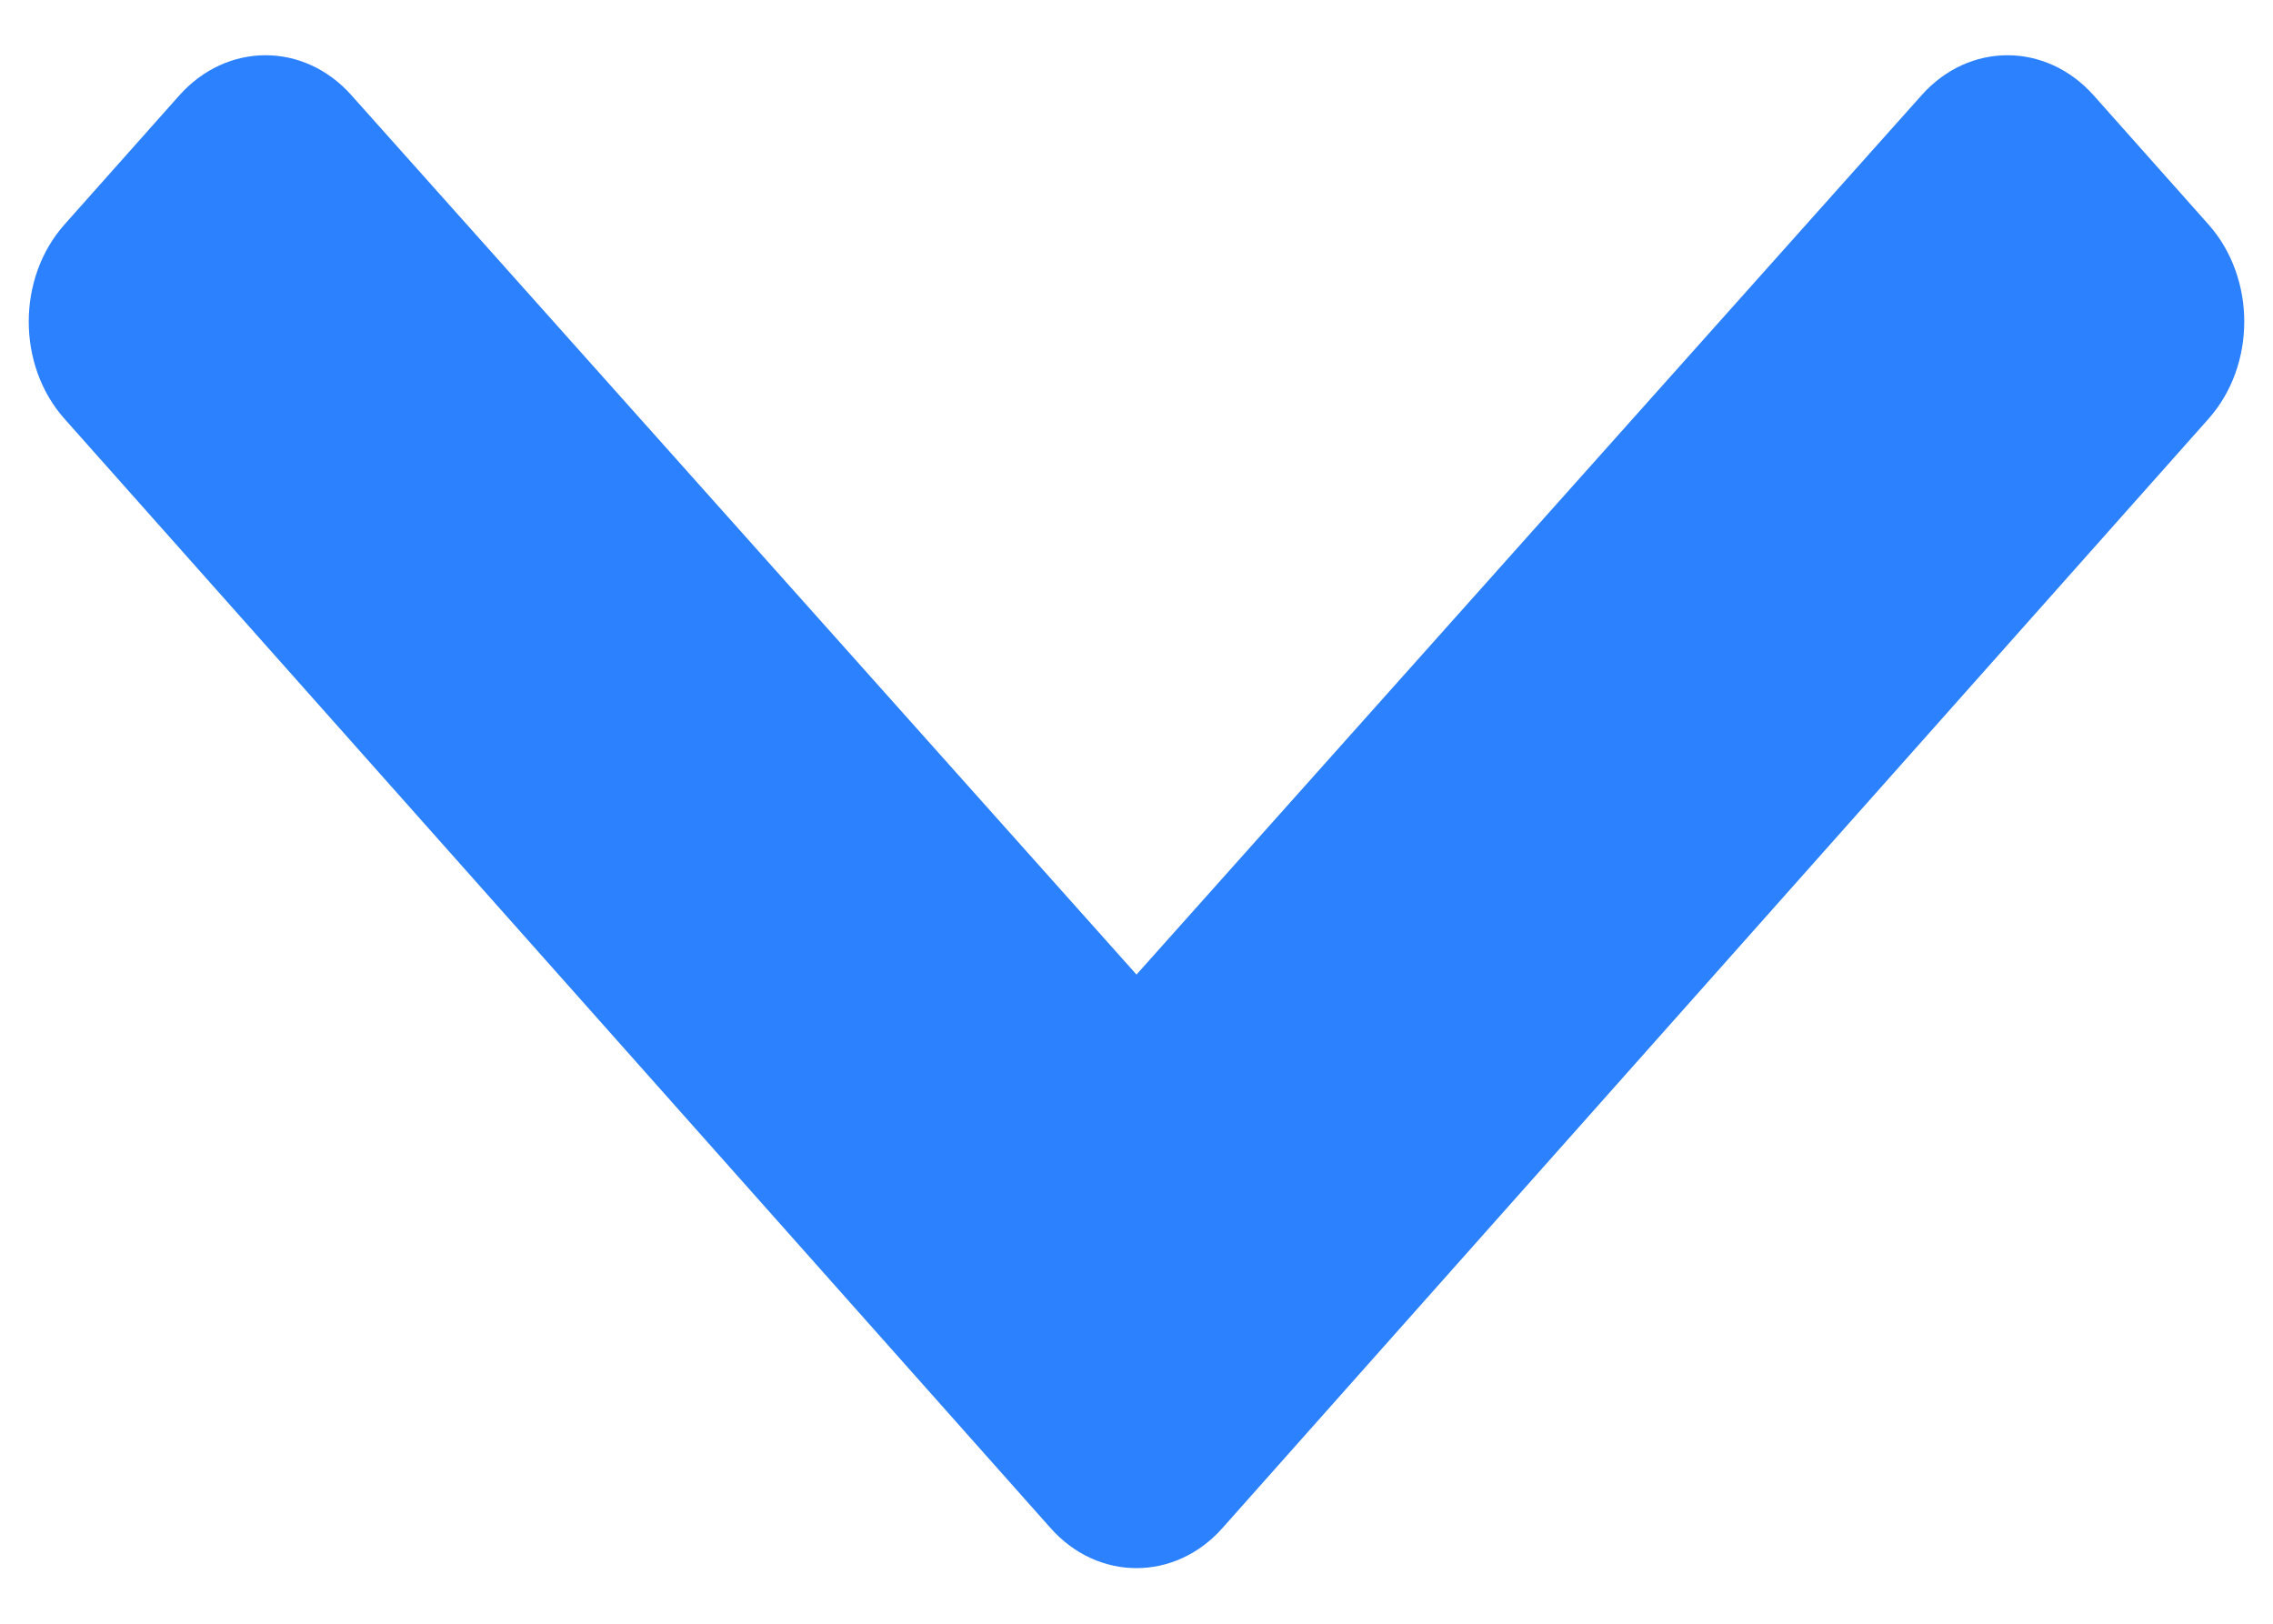
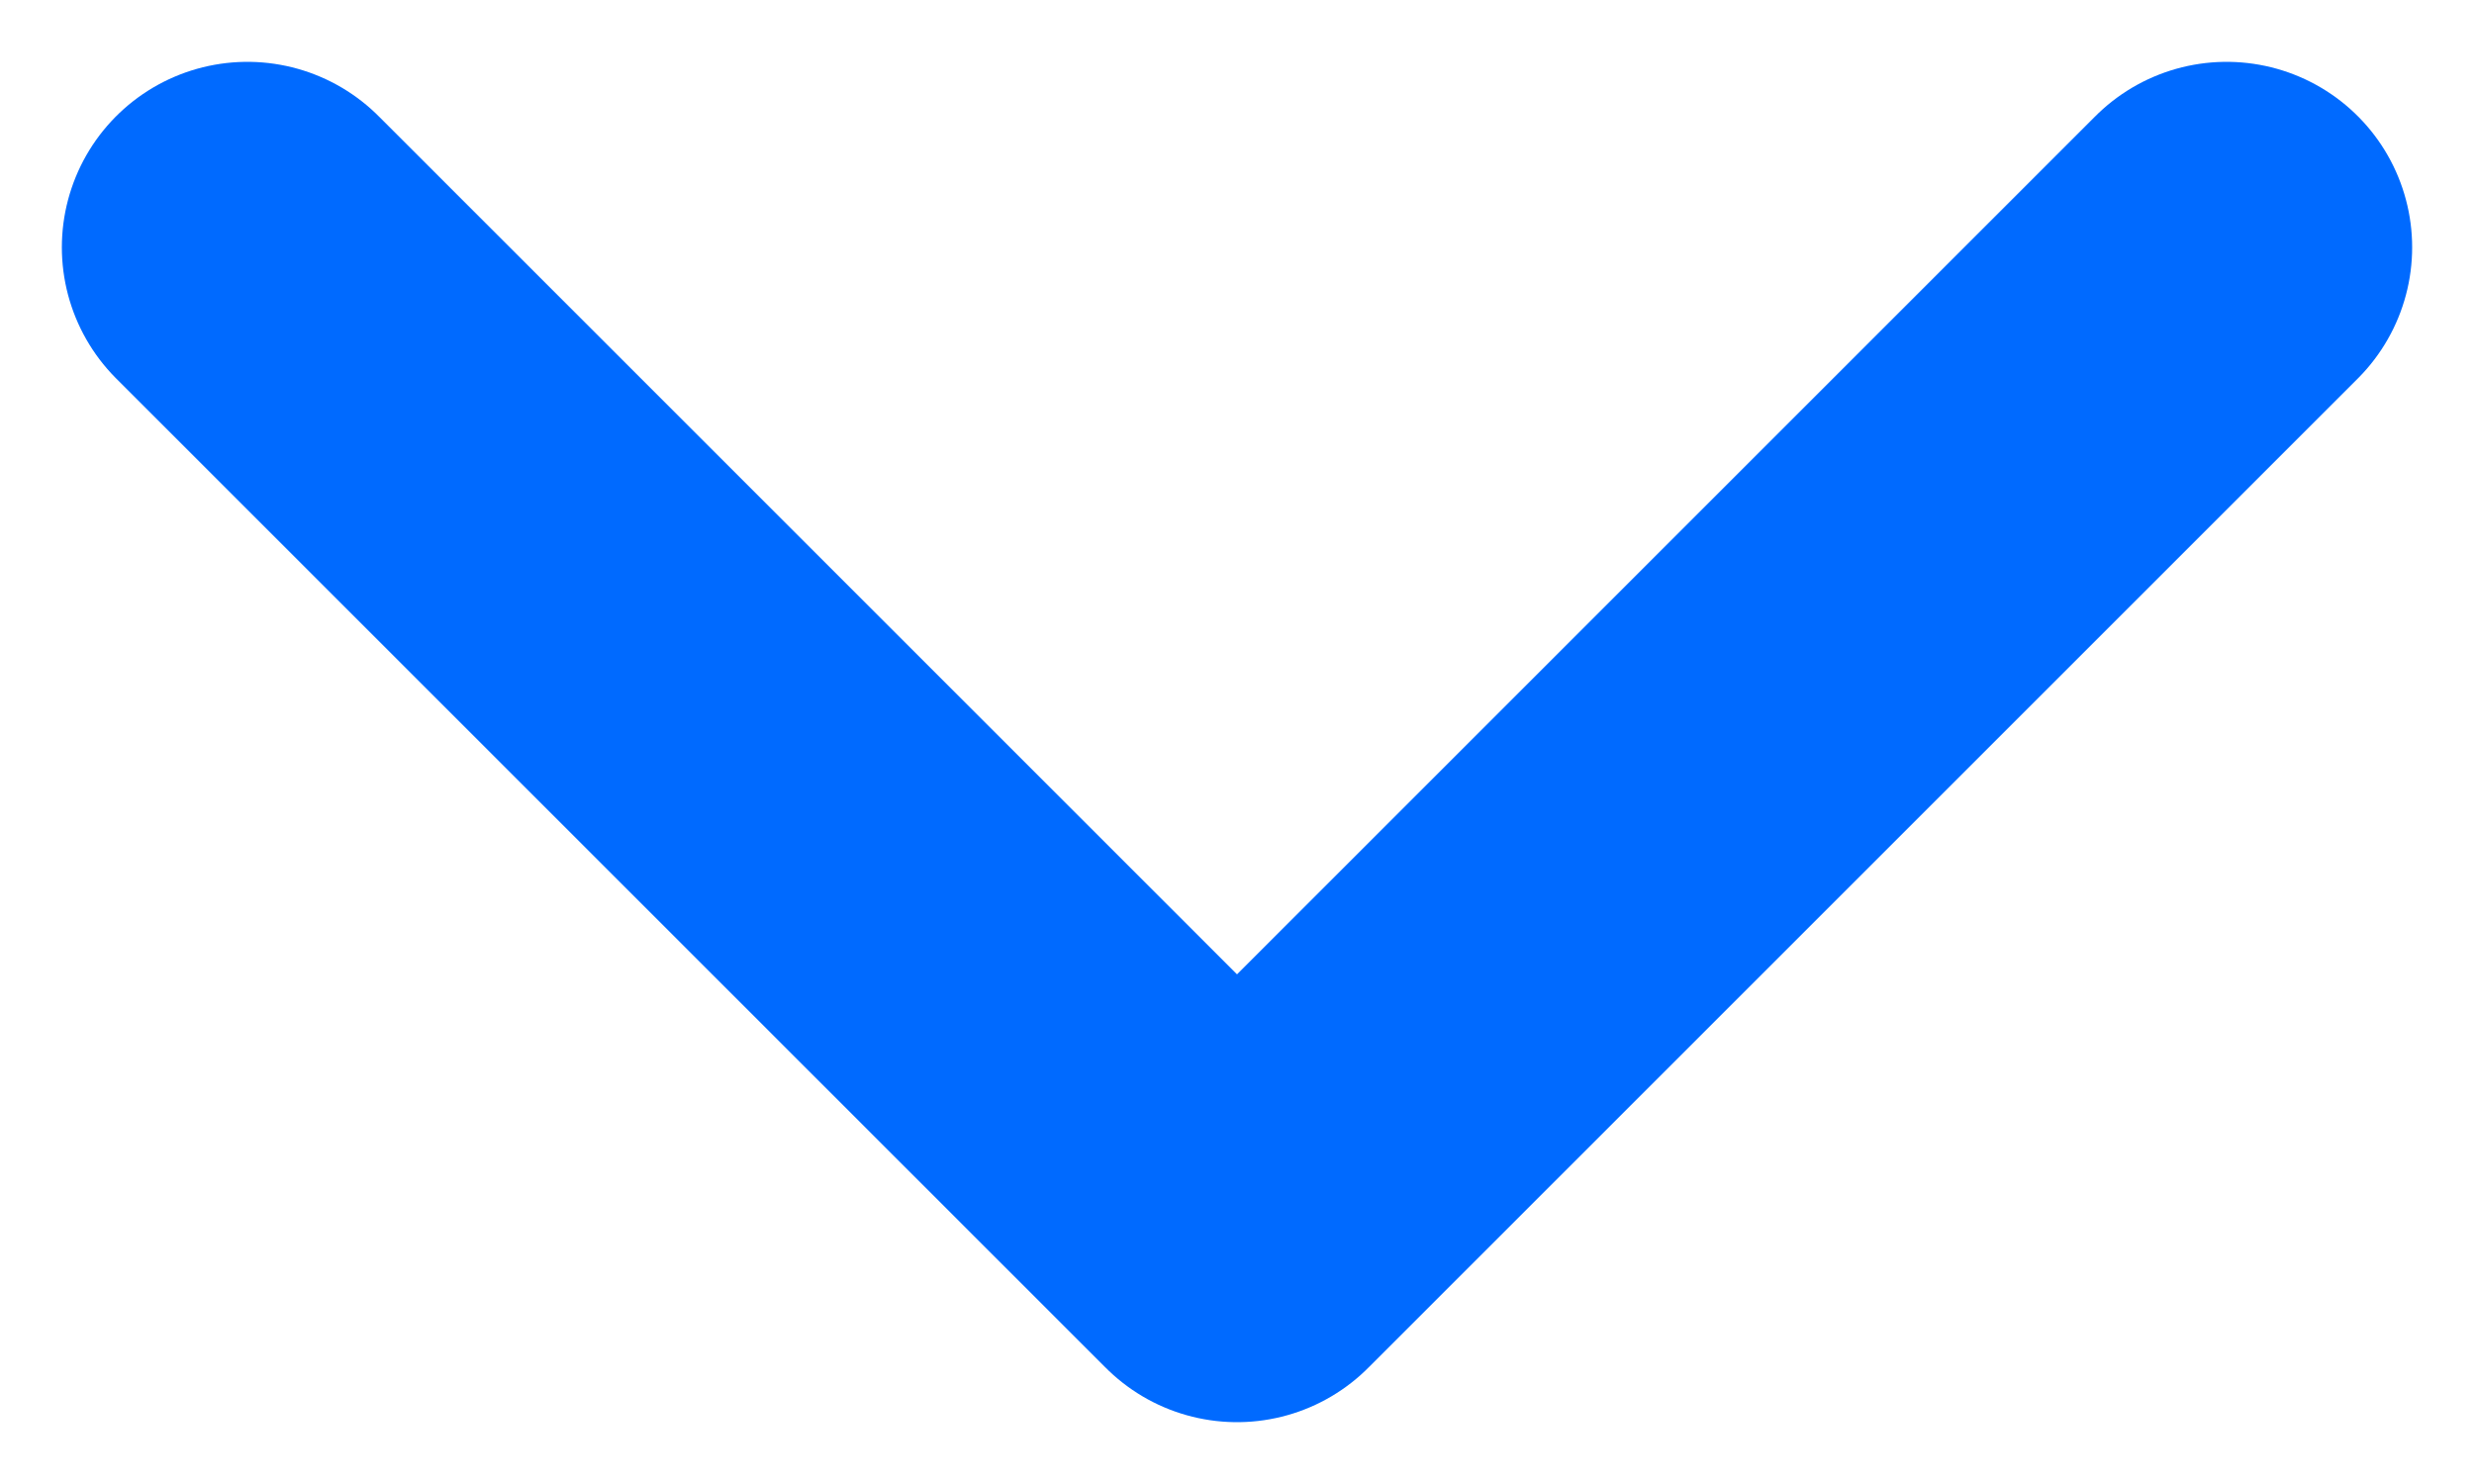
- <svg xmlns="http://www.w3.org/2000/svg" width="7" height="5" viewBox="0 0 7 5" fill="none">
-   <path d="M3.235 4.705L0.198 1.289C0.052 1.124 0.052 0.857 0.198 0.692L0.552 0.294C0.699 0.129 0.936 0.129 1.082 0.293L3.5 3.001L5.918 0.293C6.064 0.129 6.301 0.129 6.448 0.294L6.802 0.692C6.948 0.857 6.948 1.124 6.802 1.289L3.765 4.705C3.619 4.87 3.381 4.87 3.235 4.705Z" fill="#2C81FF" />
+ <svg xmlns="http://www.w3.org/2000/svg" width="10" height="6" viewBox="0 0 10 6" fill="none">
+   <path d="M1 1L5 5L9 1" stroke="#006AFF" stroke-width="1.5" stroke-linecap="round" stroke-linejoin="round" />
</svg>
